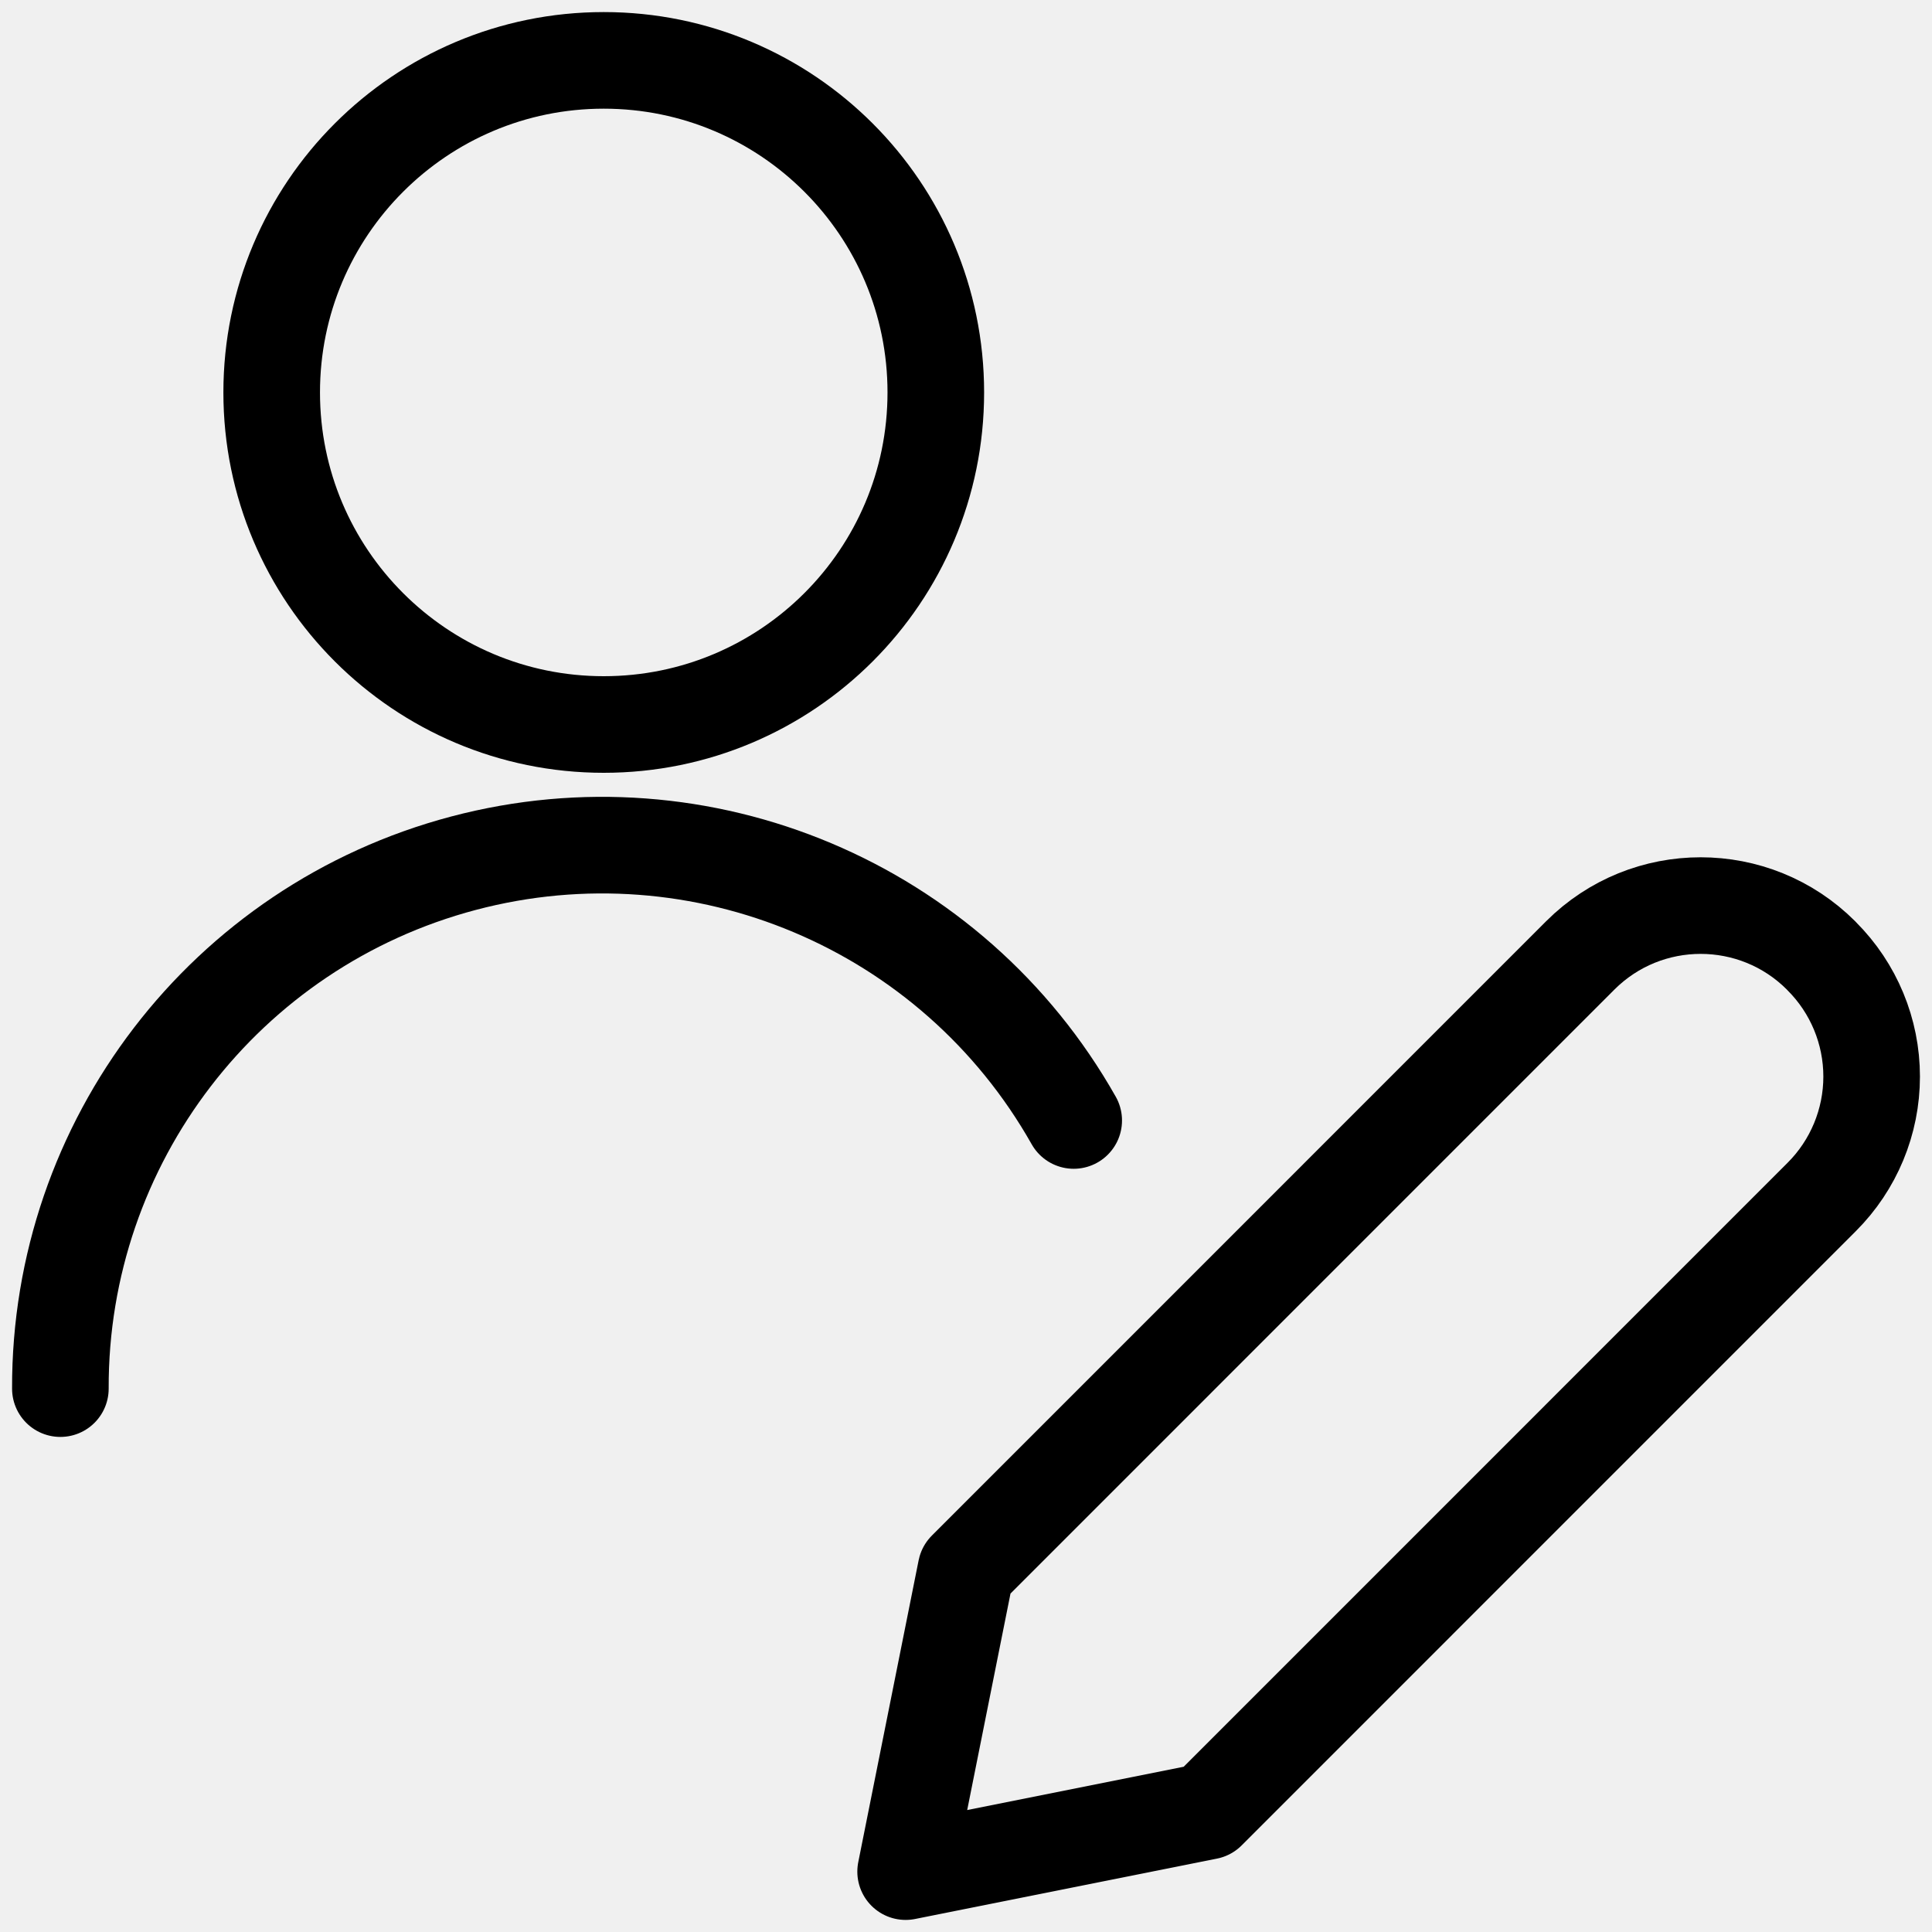
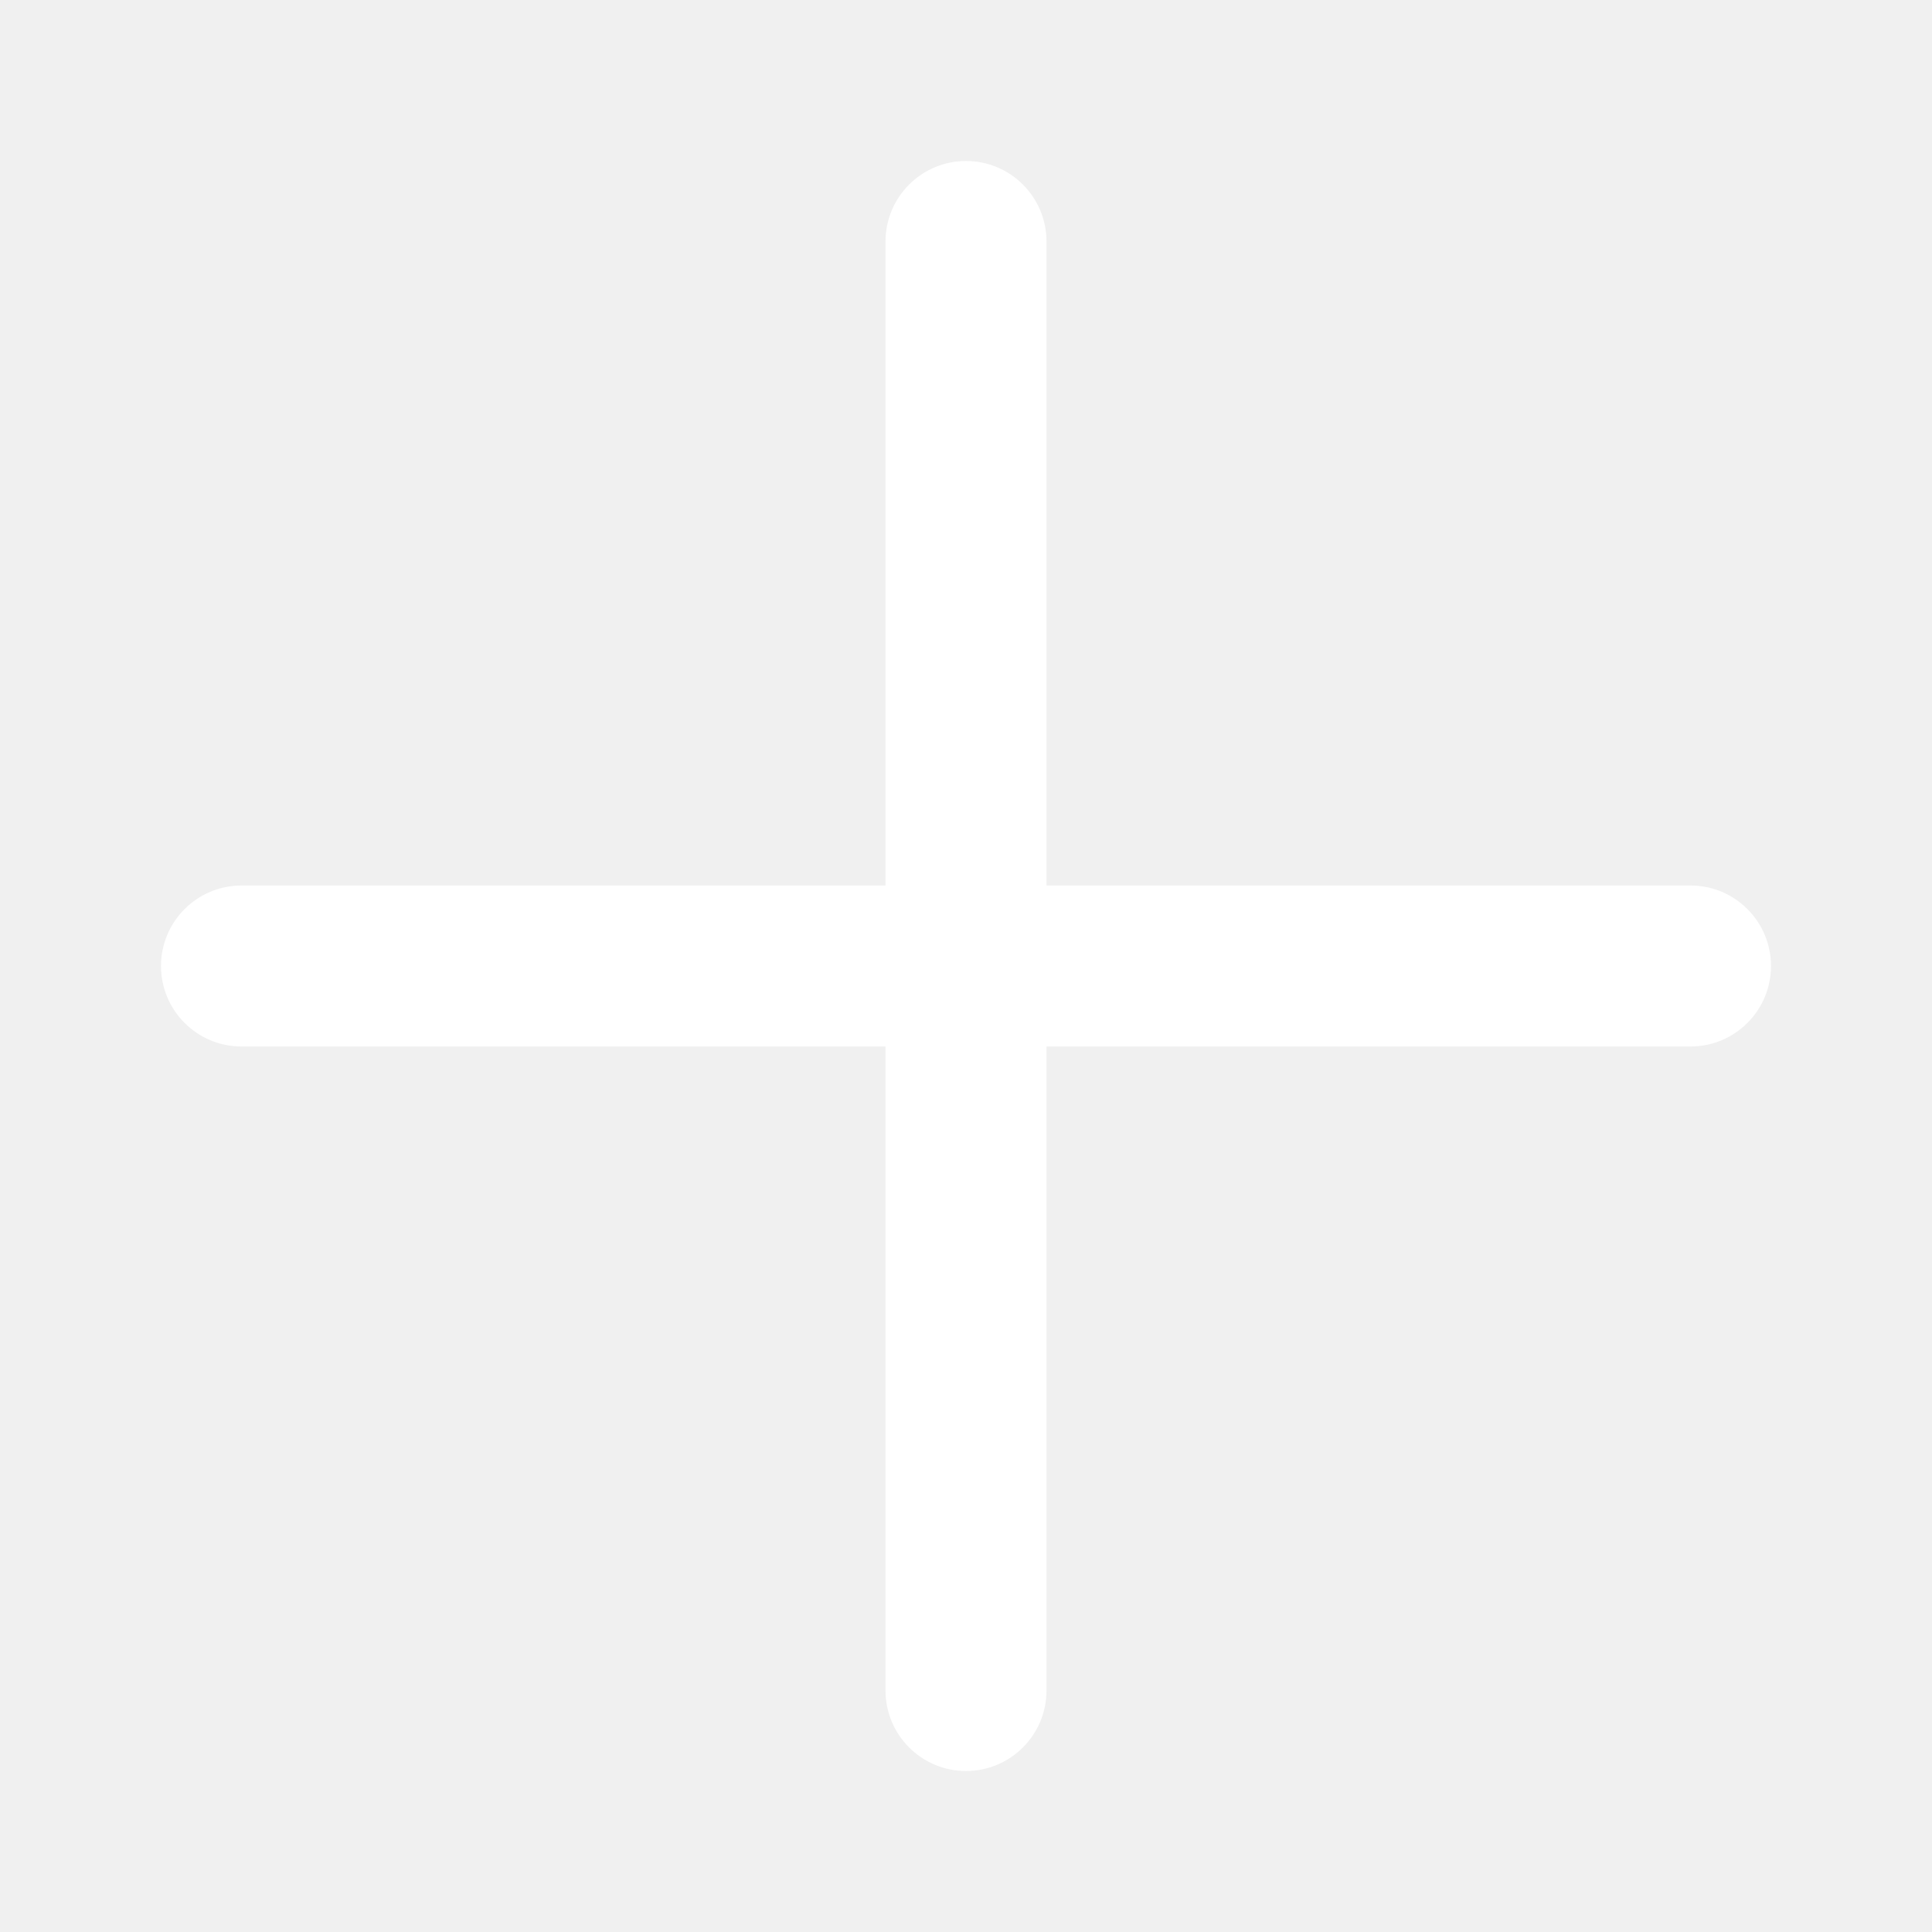
- <svg xmlns="http://www.w3.org/2000/svg" id="Regular" viewBox="0 0 24 24">
-   <defs>
-     <style>.cls-1{fill:none;stroke:currentColor;stroke-linecap:round;stroke-linejoin:round;stroke-width:1.2px;}</style>
-   </defs>
-   <path class="cls-1" d="M22.63,14.869,15,22.5l-3.75.75L12,19.5l7.63-7.631a2.116,2.116,0,0,1,2.992,0l.008.009A2.113,2.113,0,0,1,22.63,14.869Z" />
-   <circle class="cls-1" cx="7.5" cy="4.875" r="4.125" />
-   <path class="cls-1" d="M13.338,13.919A6.729,6.729,0,0,0,.75,17.25" />
+ <svg xmlns="http://www.w3.org/2000/svg" width="24" height="24" viewBox="0 0 24 24" fill="none">
+   <path fill-rule="evenodd" clip-rule="evenodd" d="M12 2c-.552 0-1 .448-1 1v8H3c-.552 0-1 .448-1 1s.448 1 1 1h8v8c0 .552.448 1 1 1s1-.448 1-1v-8h8c.552 0 1-.448 1-1s-.448-1-1-1h-8V3c0-.552-.448-1-1-1z" fill="#fff" />
</svg>
